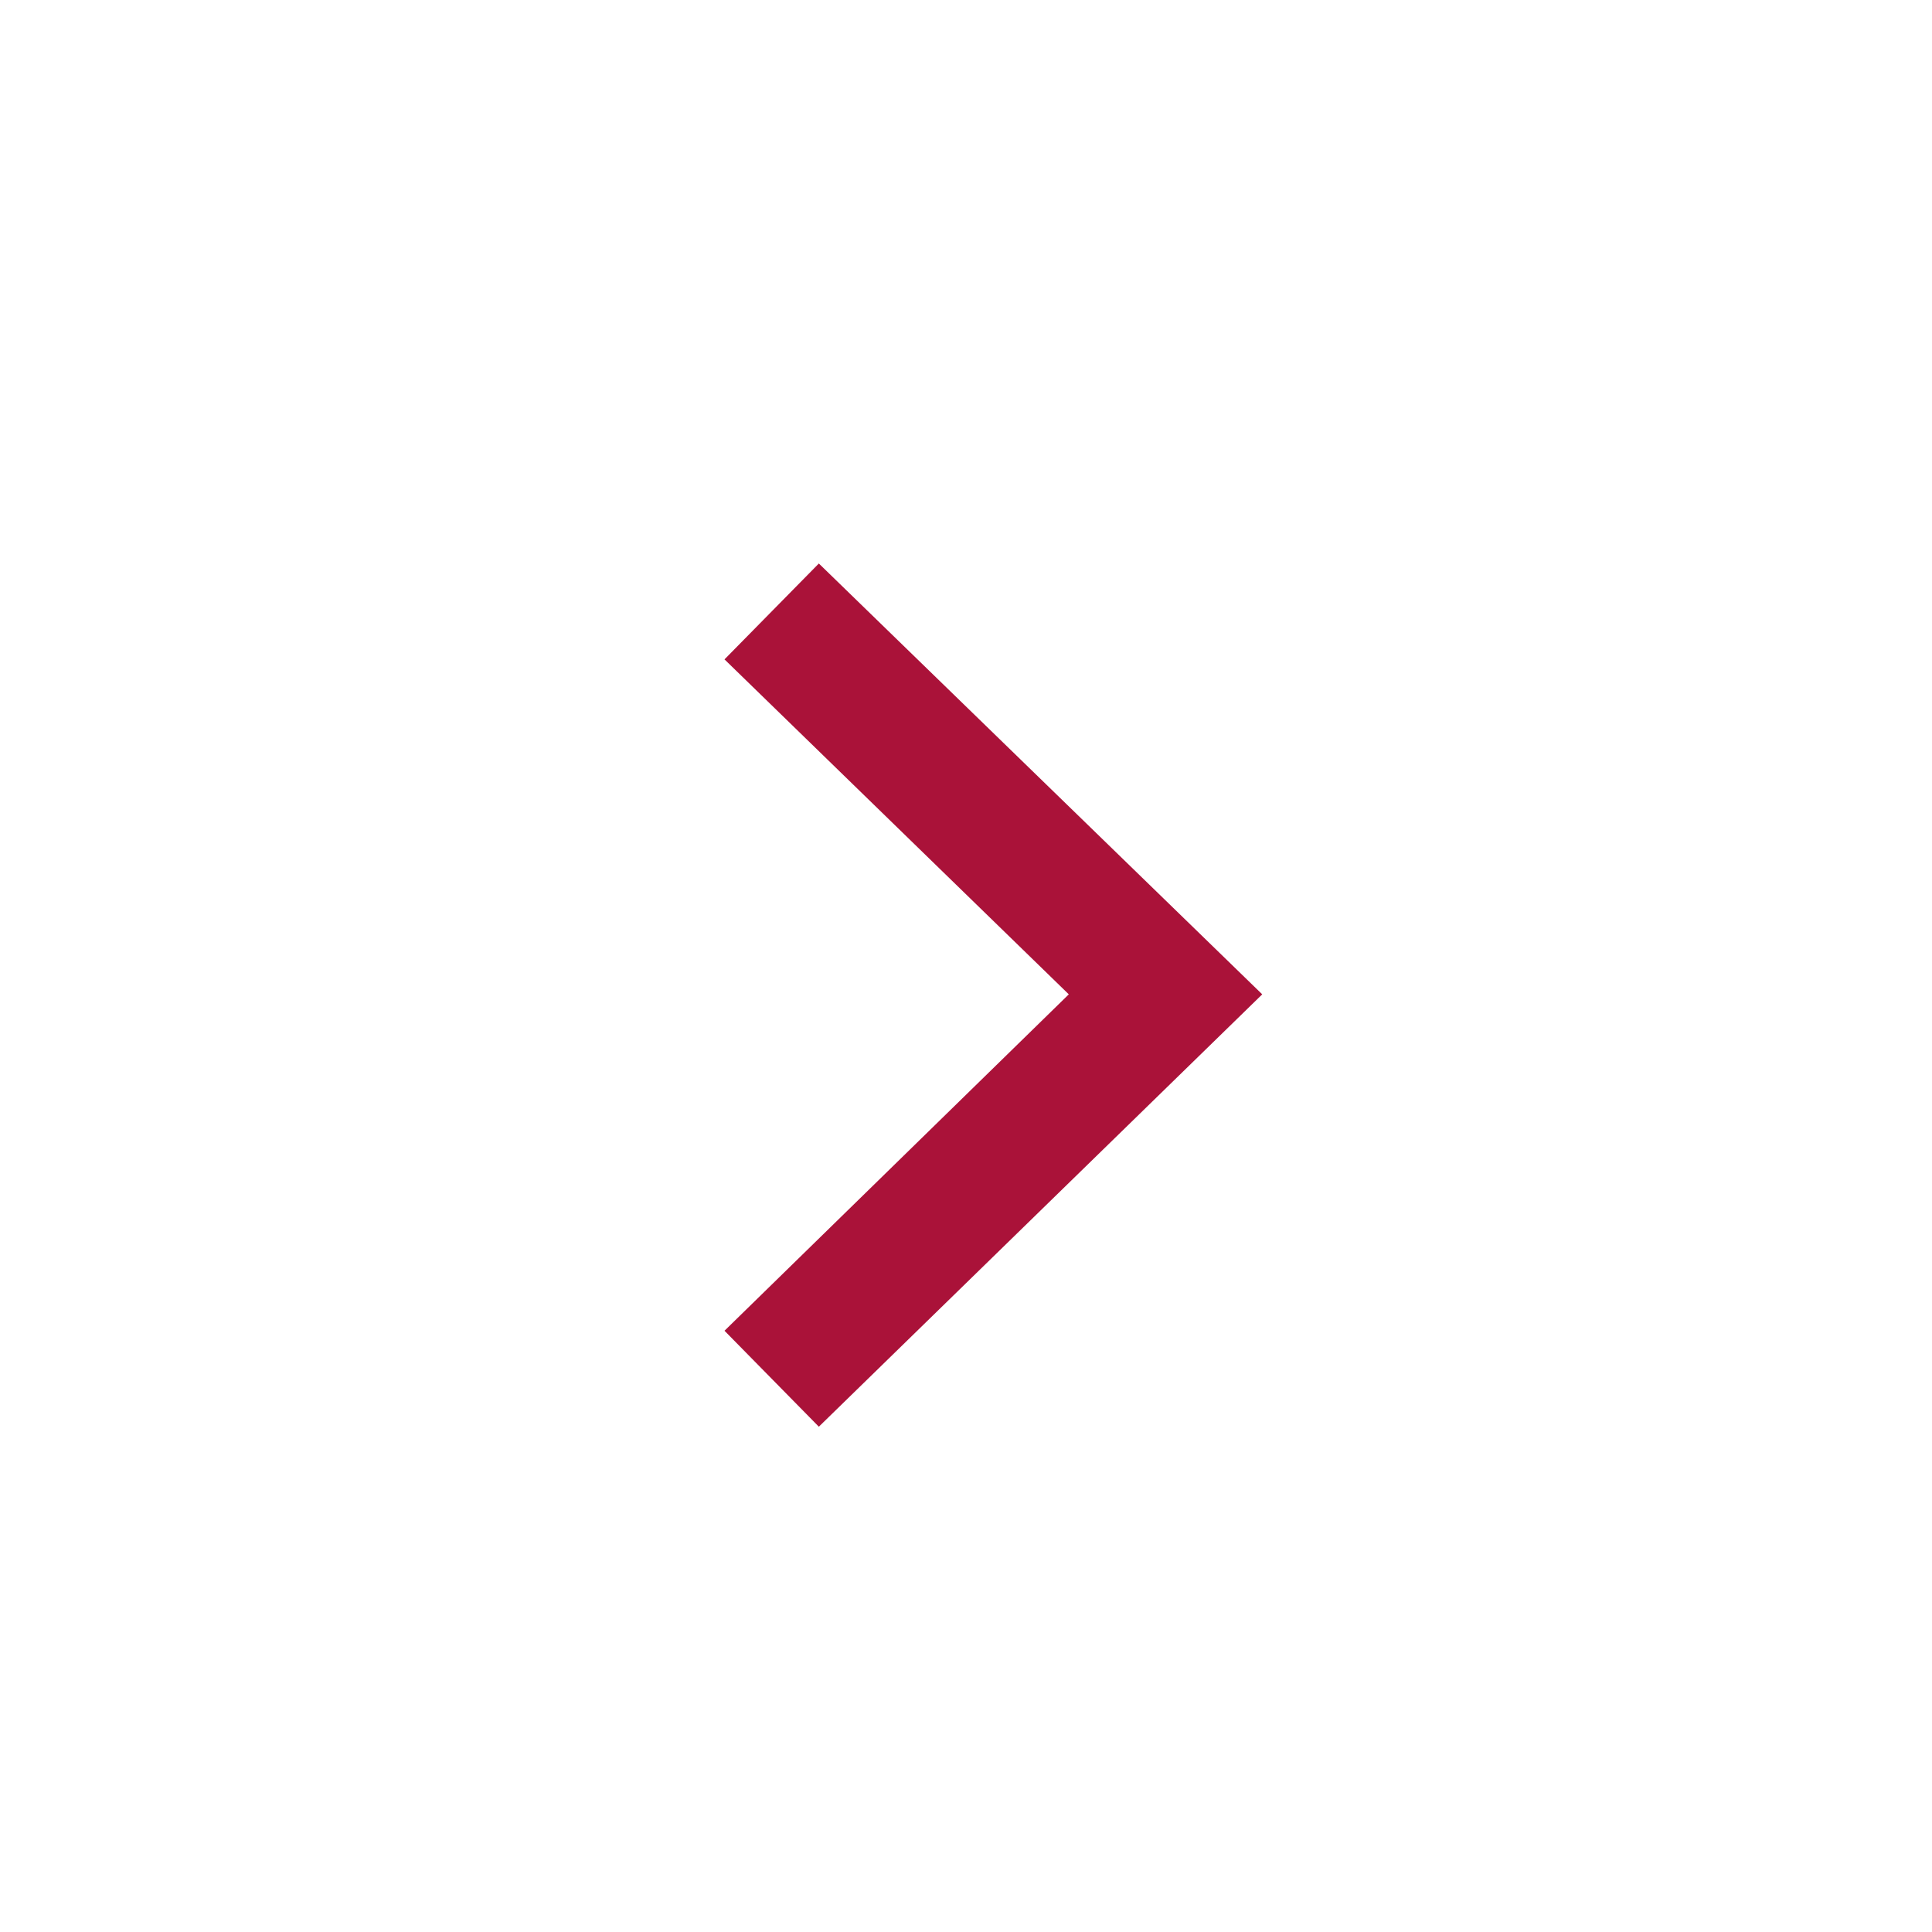
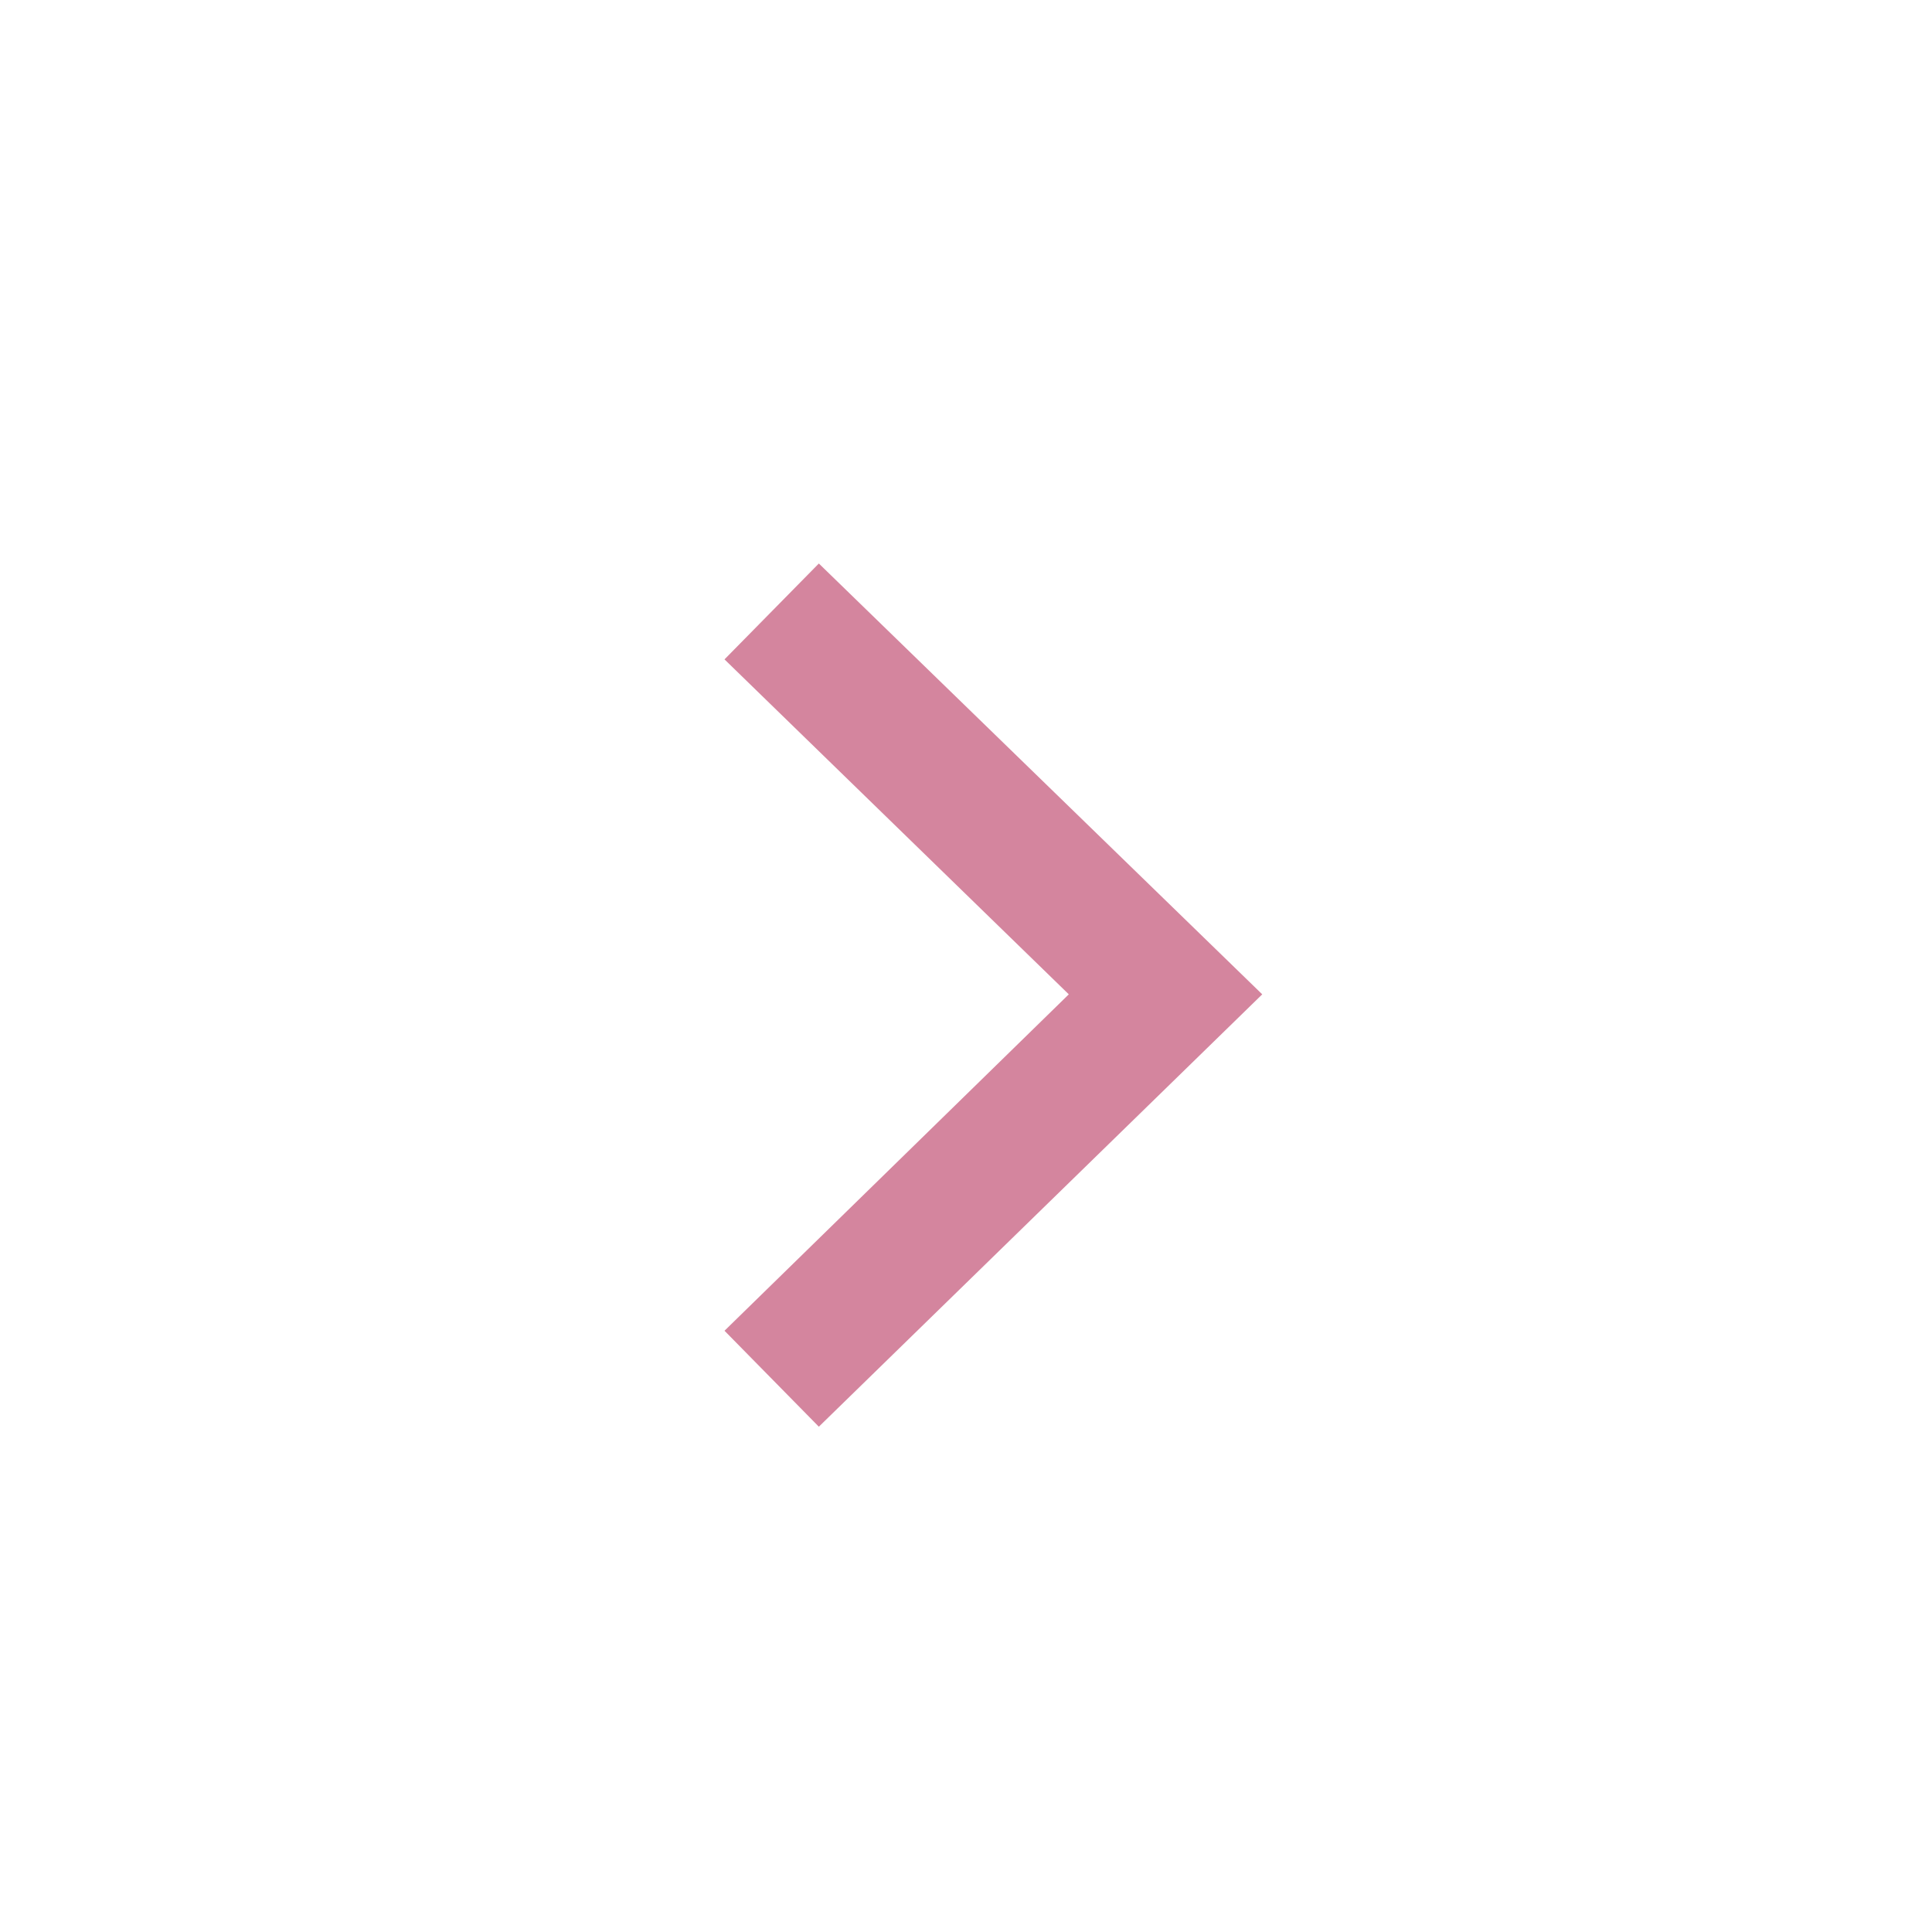
<svg xmlns="http://www.w3.org/2000/svg" width="24" height="24" viewBox="0 0 24 24" fill="none">
-   <path d="M9 16.531L13.277 12.352L9 8.191L10.172 7L15.68 12.352L10.172 17.723L9 16.531Z" fill="#AA1239" />
+   <path d="M9 16.531L13.277 12.352L9 8.191L10.172 7L15.68 12.352L10.172 17.723L9 16.531Z" fill="#D4859E" />
</svg>
